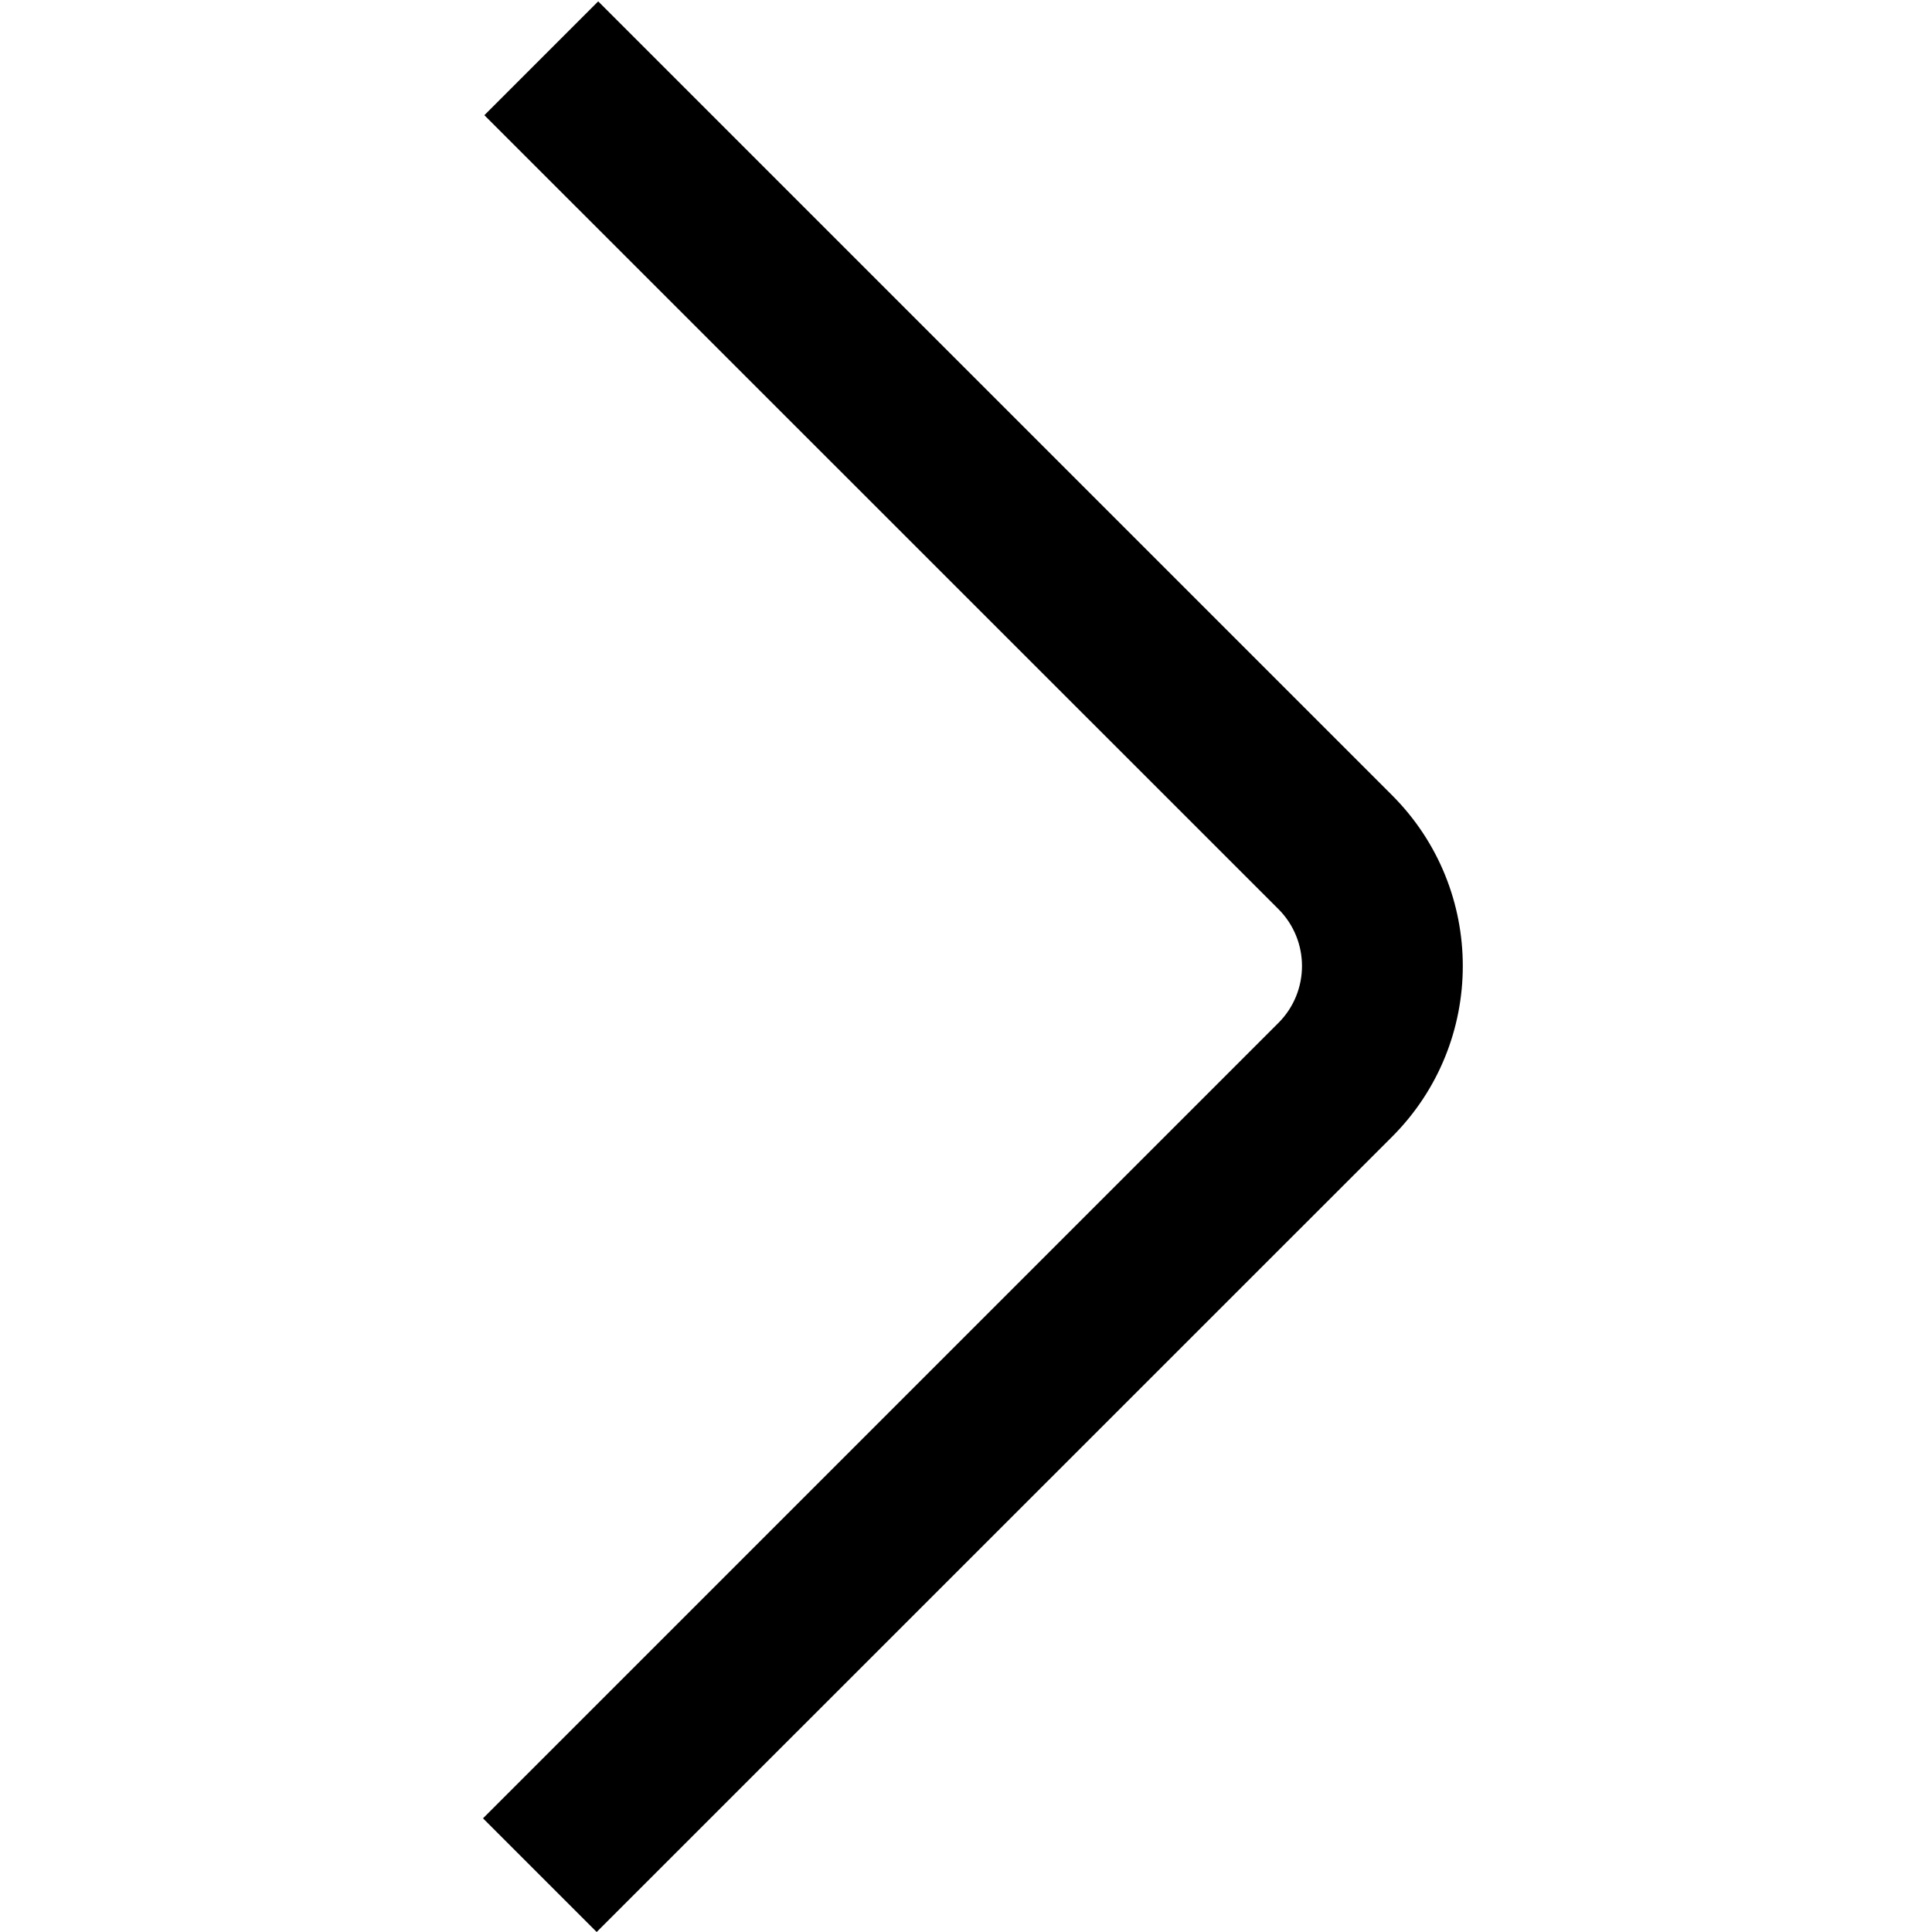
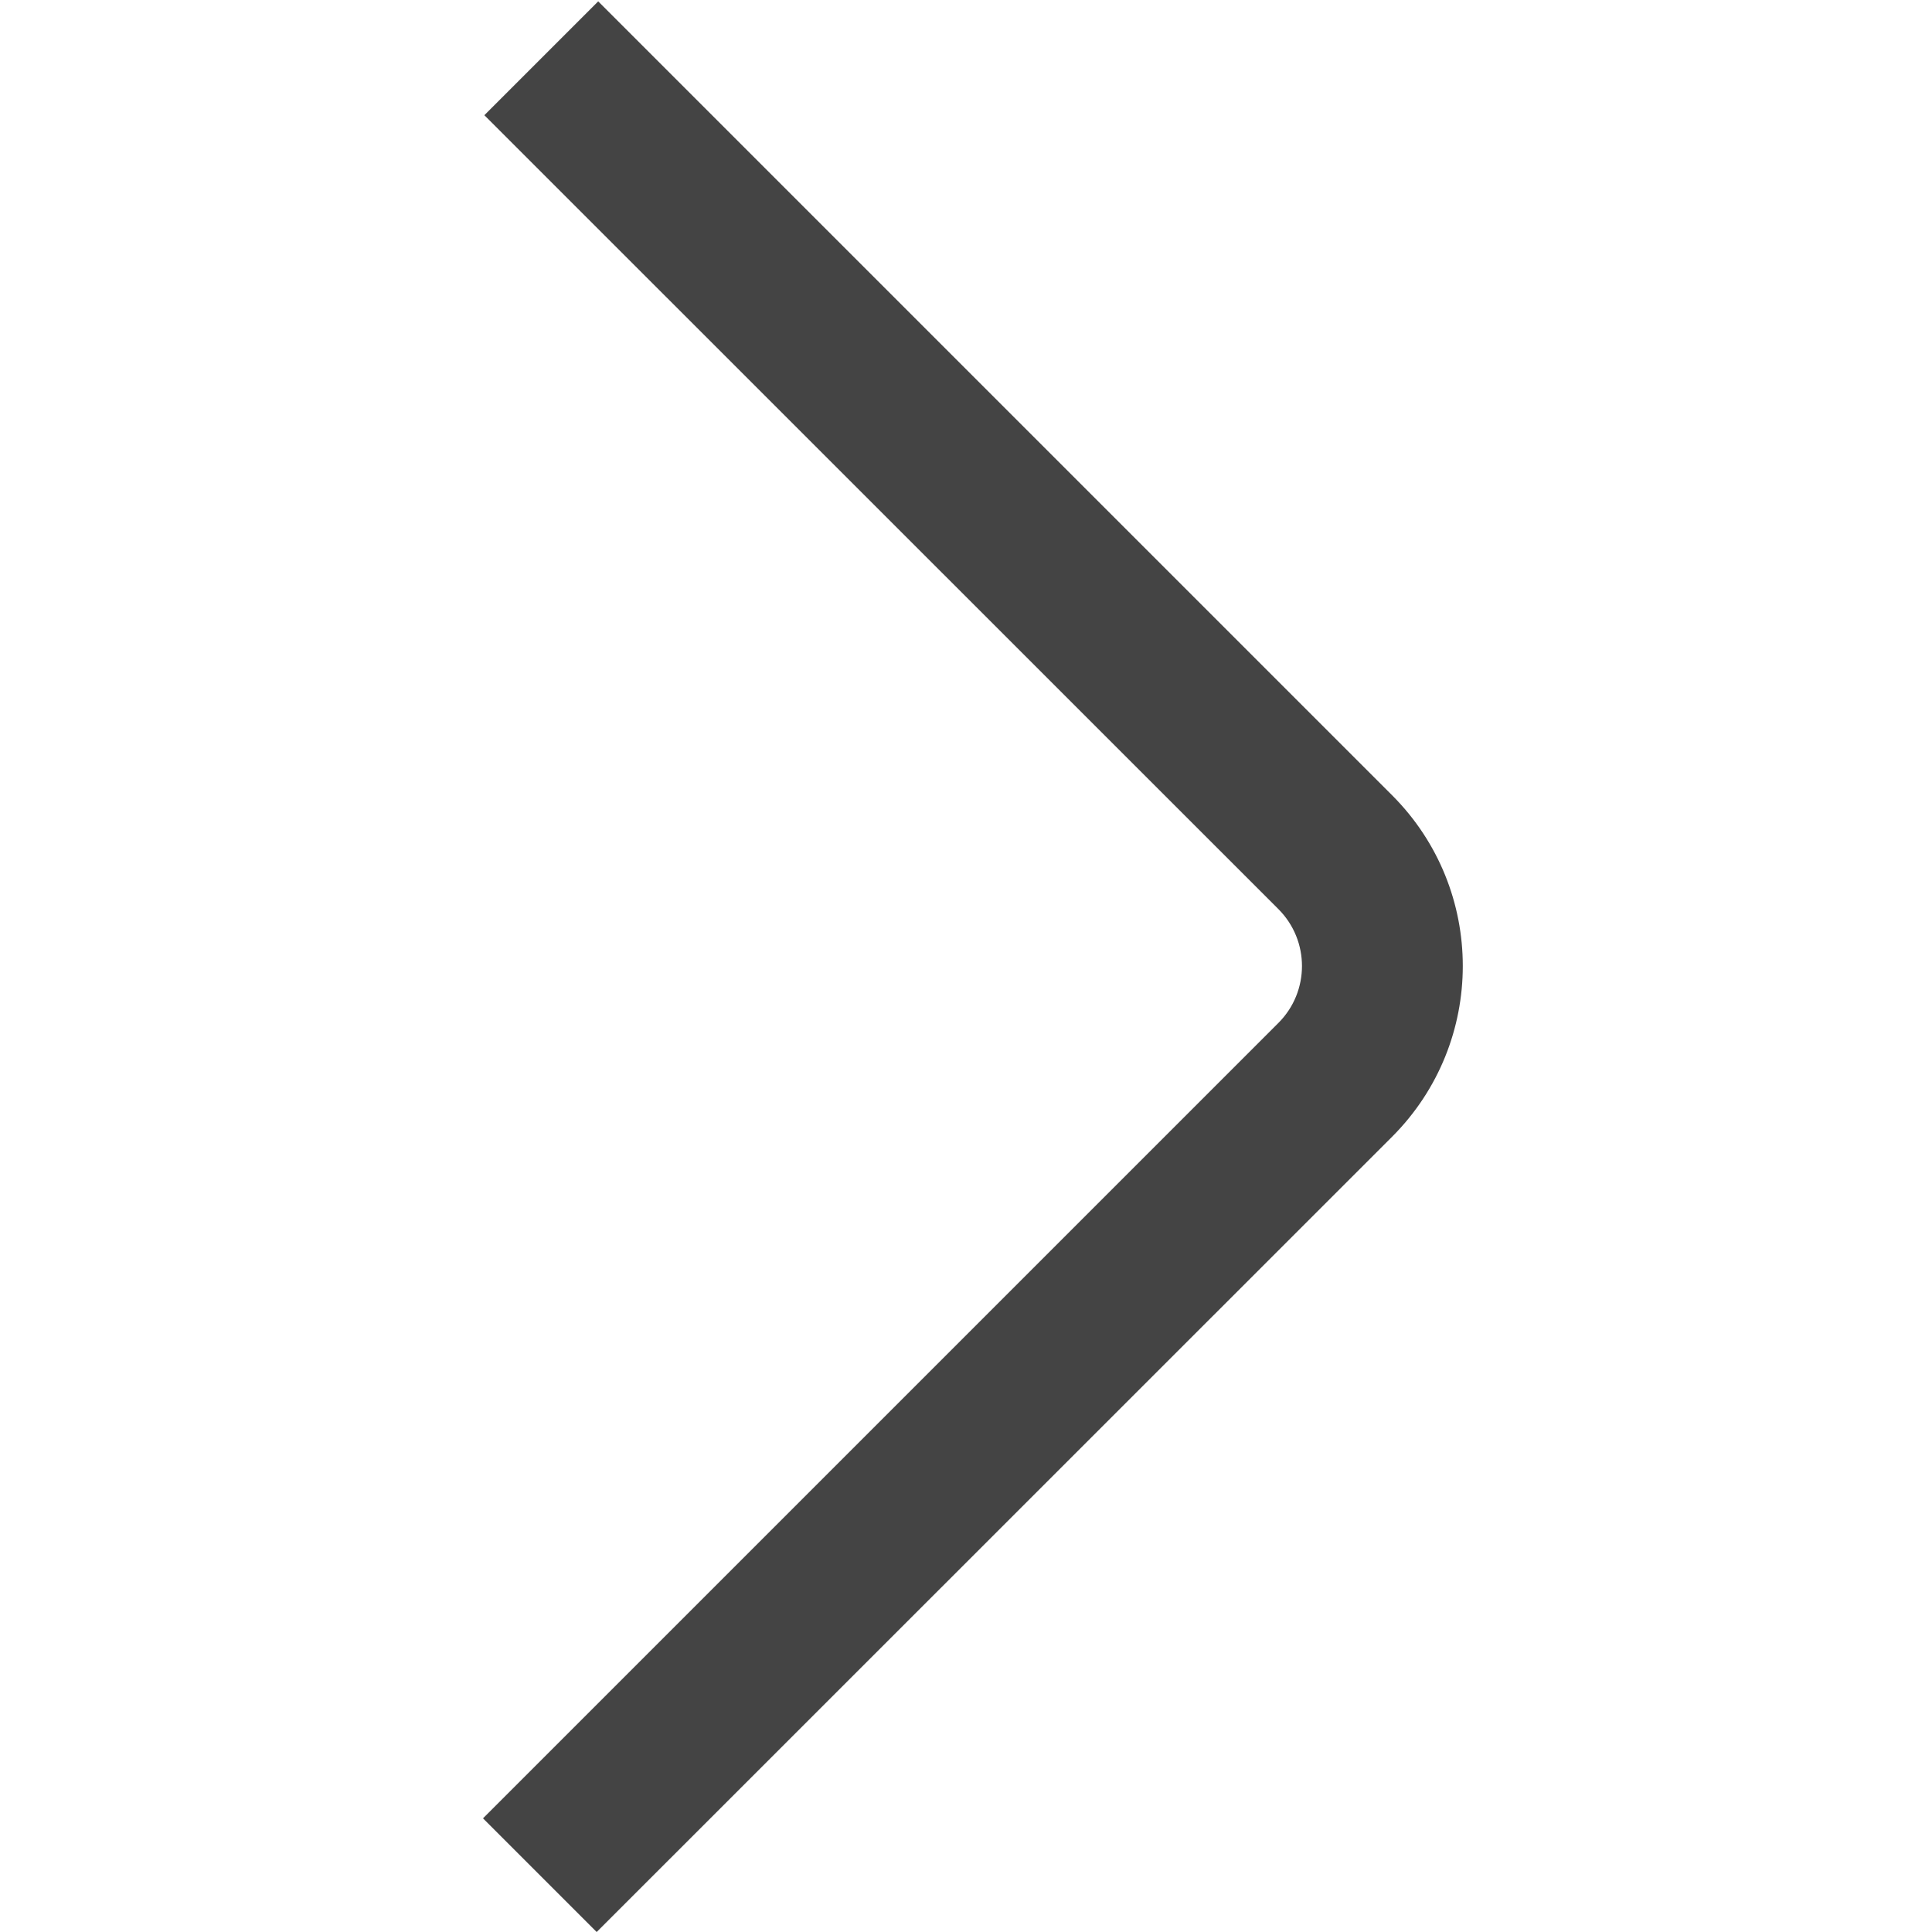
- <svg xmlns="http://www.w3.org/2000/svg" viewBox="0 0 24 24" width="512" height="512">
-   <g id="_01_align_center" data-name="01 align center">
-     <path d="M7.412,24,6,22.588l9.881-9.881a1,1,0,0,0,0-1.414L6.017,1.431,7.431.017l9.862,9.862a3,3,0,0,1,0,4.242Z" />
+ <svg xmlns="http://www.w3.org/2000/svg" id="_레이어_1" version="1.1" viewBox="0 0 512 512">
+   <defs>
+     <style>
+       .st0 {
+         fill: #444;
+       }
+     </style>
+   </defs>
+   <g id="_01_align_center">
+     <path class="st0" d="M158.12,512l-30.12-30.12,210.79-210.79c8.33-8.33,8.33-21.83,0-30.17L128.36,30.53,158.53.36l210.39,210.39c24.98,24.99,24.98,65.5,0,90.5l-210.79,210.75h0Z" />
  </g>
</svg>
